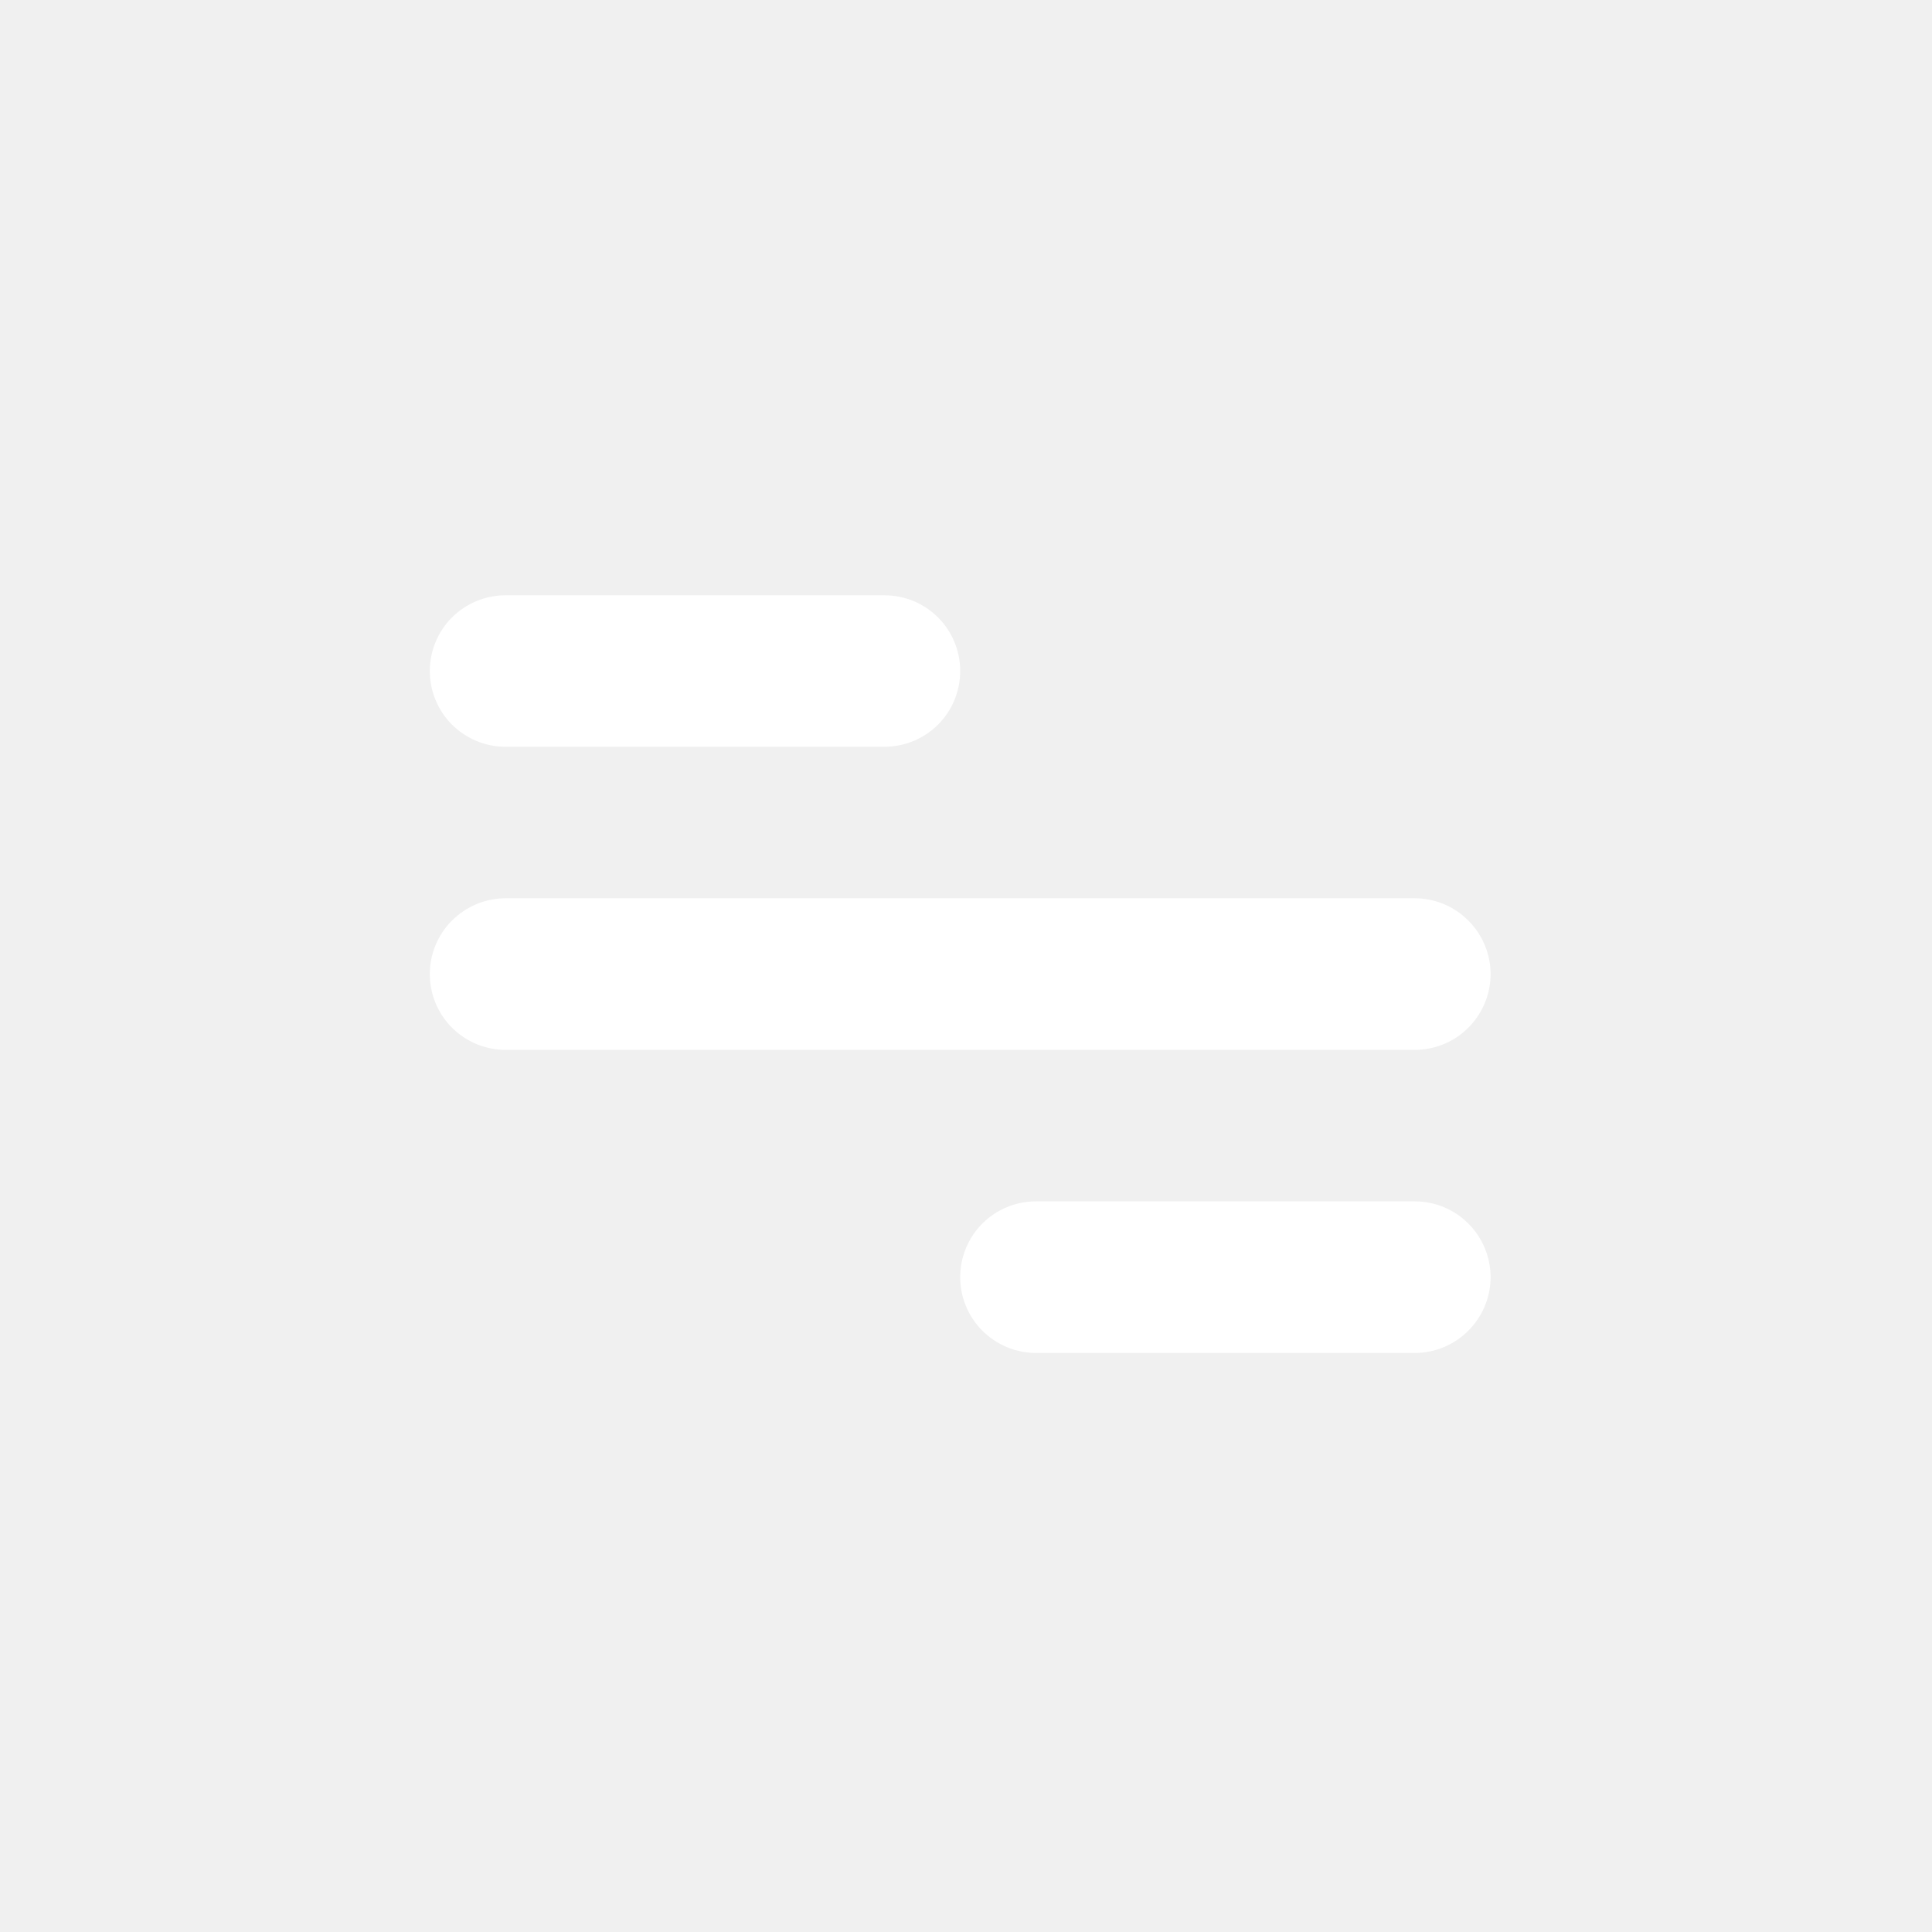
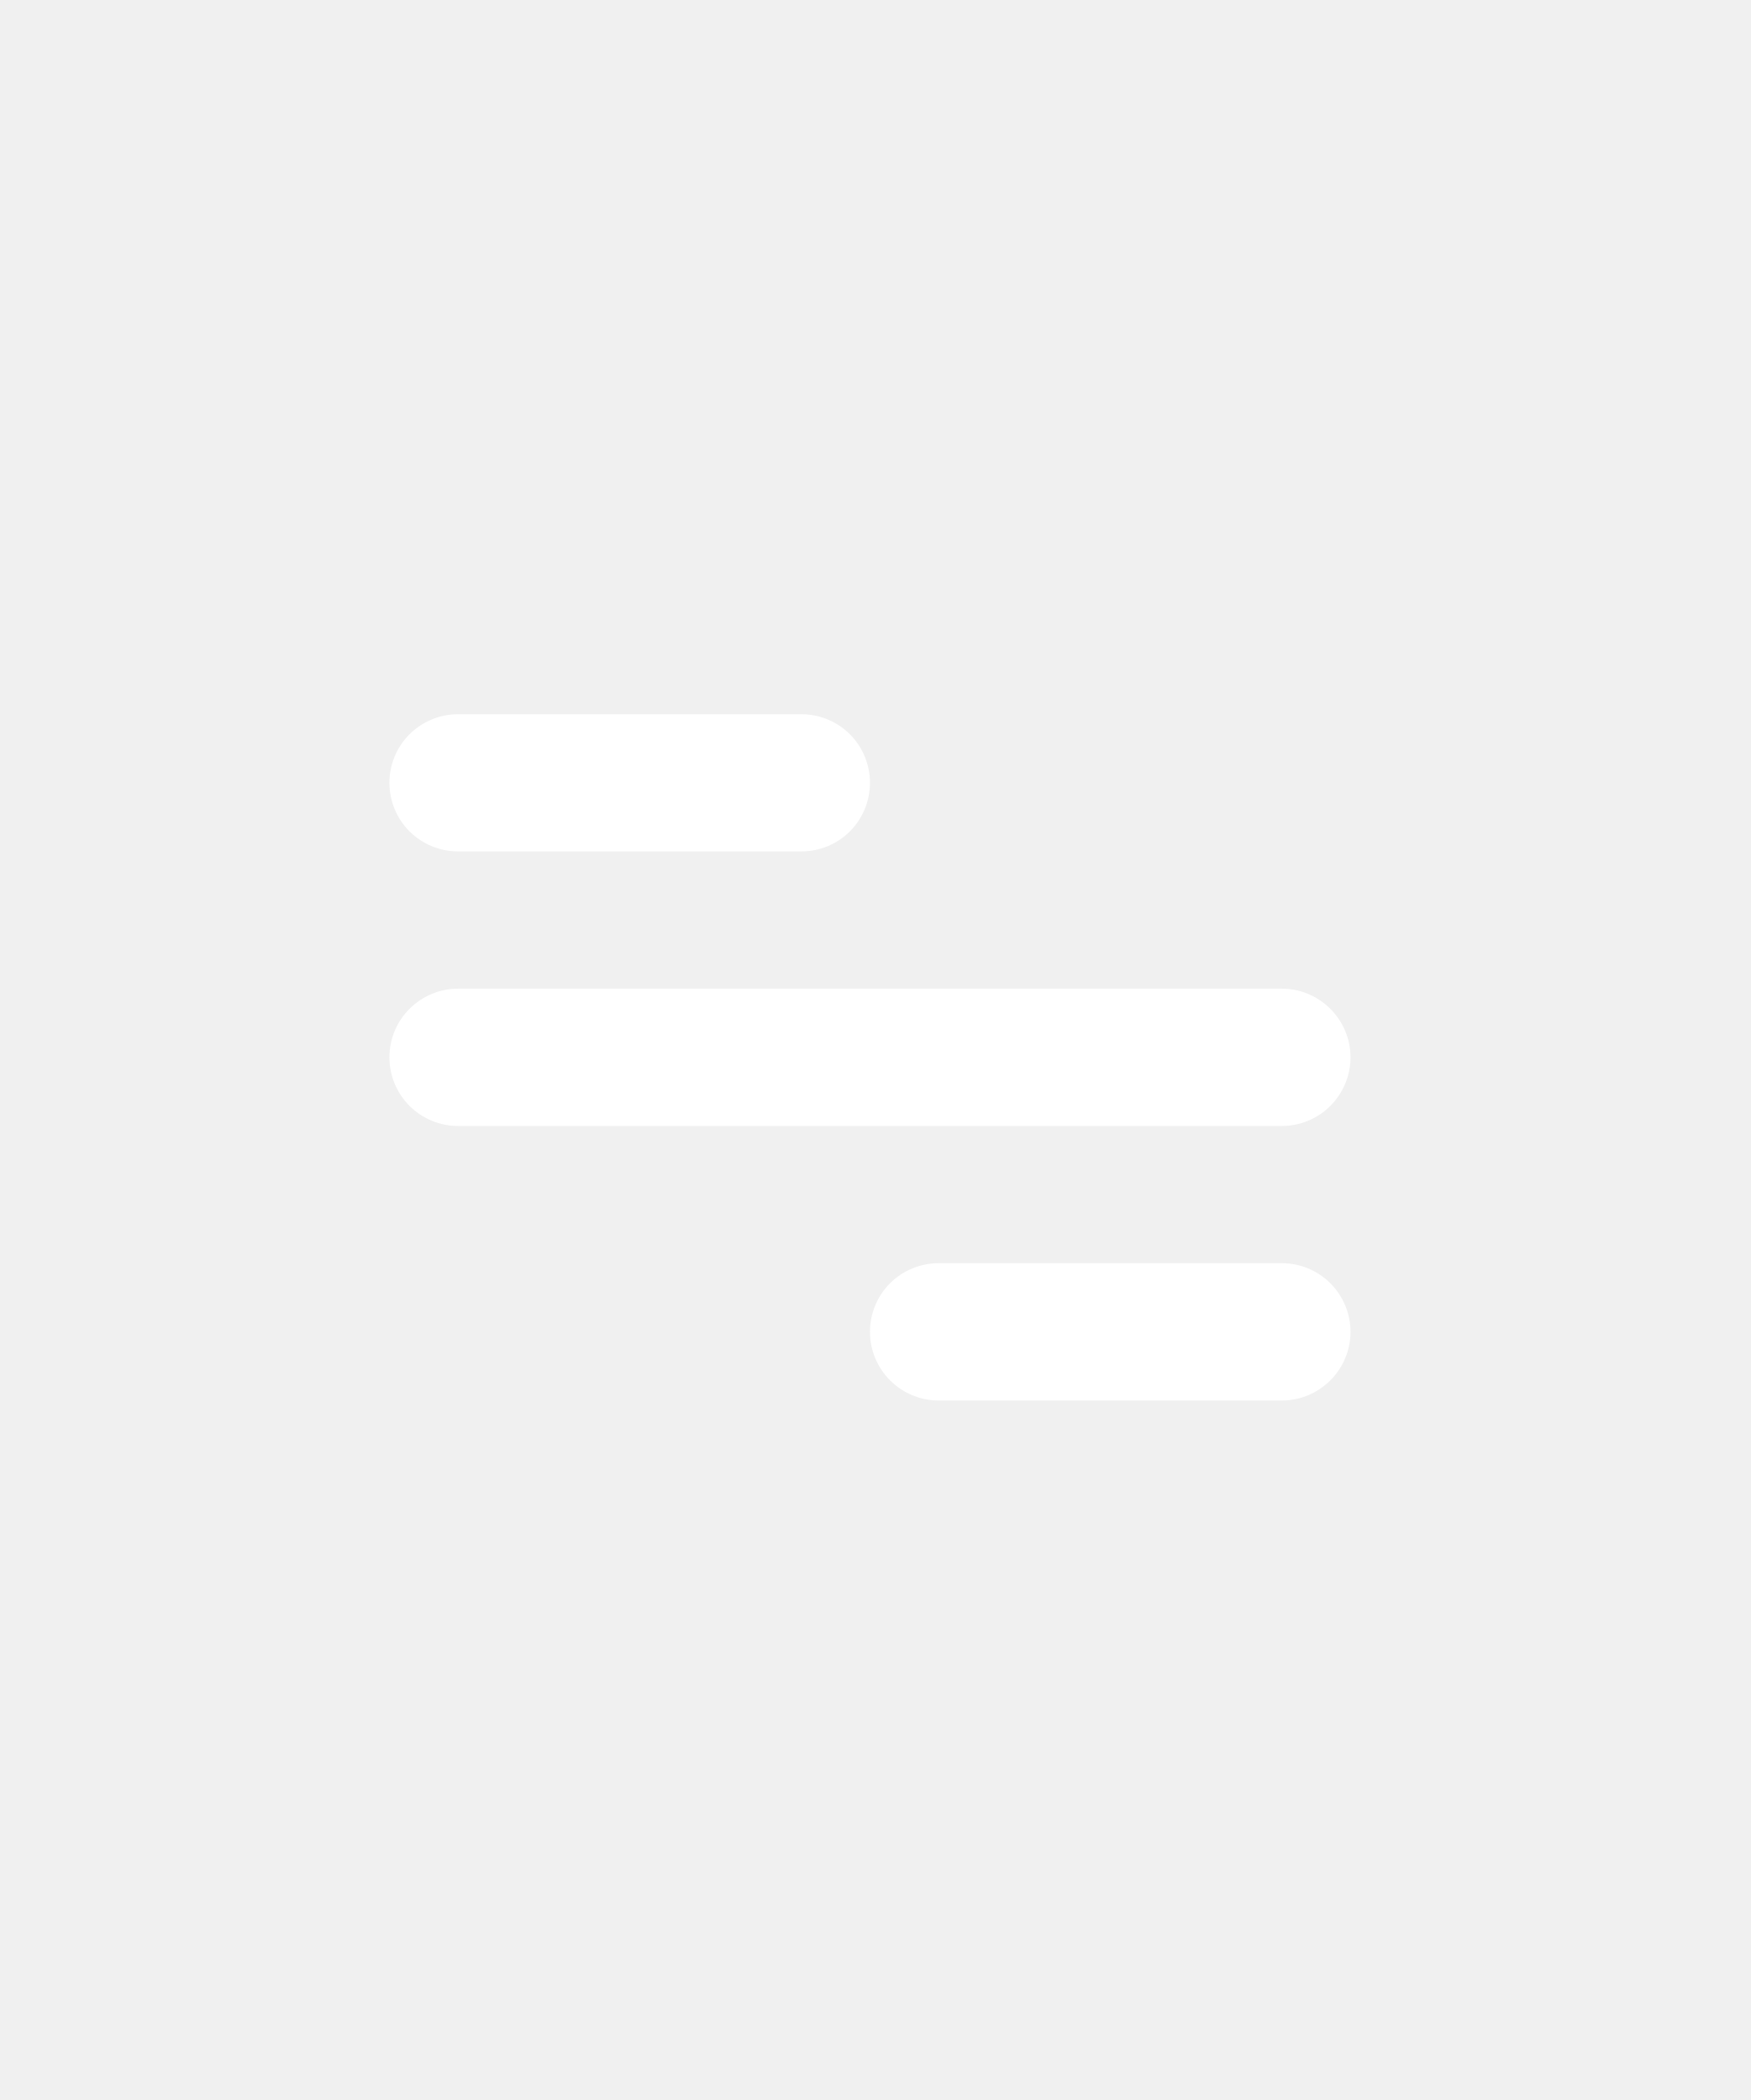
- <svg xmlns="http://www.w3.org/2000/svg" width="17" height="17" viewBox="0 0 17 17" fill="none">
+ <svg xmlns="http://www.w3.org/2000/svg" width="25" height="30" viewBox="0 0 17 17" fill="none">
  <path d="M4.449 5.238H7.782C7.959 5.238 8.129 5.308 8.254 5.433C8.379 5.558 8.449 5.728 8.449 5.904C8.449 6.081 8.379 6.251 8.254 6.376C8.129 6.501 7.959 6.571 7.782 6.571H4.449C4.272 6.571 4.103 6.501 3.977 6.376C3.852 6.251 3.782 6.081 3.782 5.904C3.782 5.728 3.852 5.558 3.977 5.433C4.103 5.308 4.272 5.238 4.449 5.238ZM9.116 10.571H12.449C12.626 10.571 12.795 10.641 12.92 10.766C13.045 10.891 13.116 11.061 13.116 11.238C13.116 11.415 13.045 11.584 12.92 11.709C12.795 11.834 12.626 11.905 12.449 11.905H9.116C8.939 11.905 8.769 11.834 8.644 11.709C8.519 11.584 8.449 11.415 8.449 11.238C8.449 11.061 8.519 10.891 8.644 10.766C8.769 10.641 8.939 10.571 9.116 10.571ZM4.449 7.904H12.449C12.626 7.904 12.795 7.975 12.92 8.1C13.045 8.225 13.116 8.394 13.116 8.571C13.116 8.748 13.045 8.918 12.92 9.043C12.795 9.168 12.626 9.238 12.449 9.238H4.449C4.272 9.238 4.103 9.168 3.977 9.043C3.852 8.918 3.782 8.748 3.782 8.571C3.782 8.394 3.852 8.225 3.977 8.1C4.103 7.975 4.272 7.904 4.449 7.904Z" fill="white" />
</svg>
